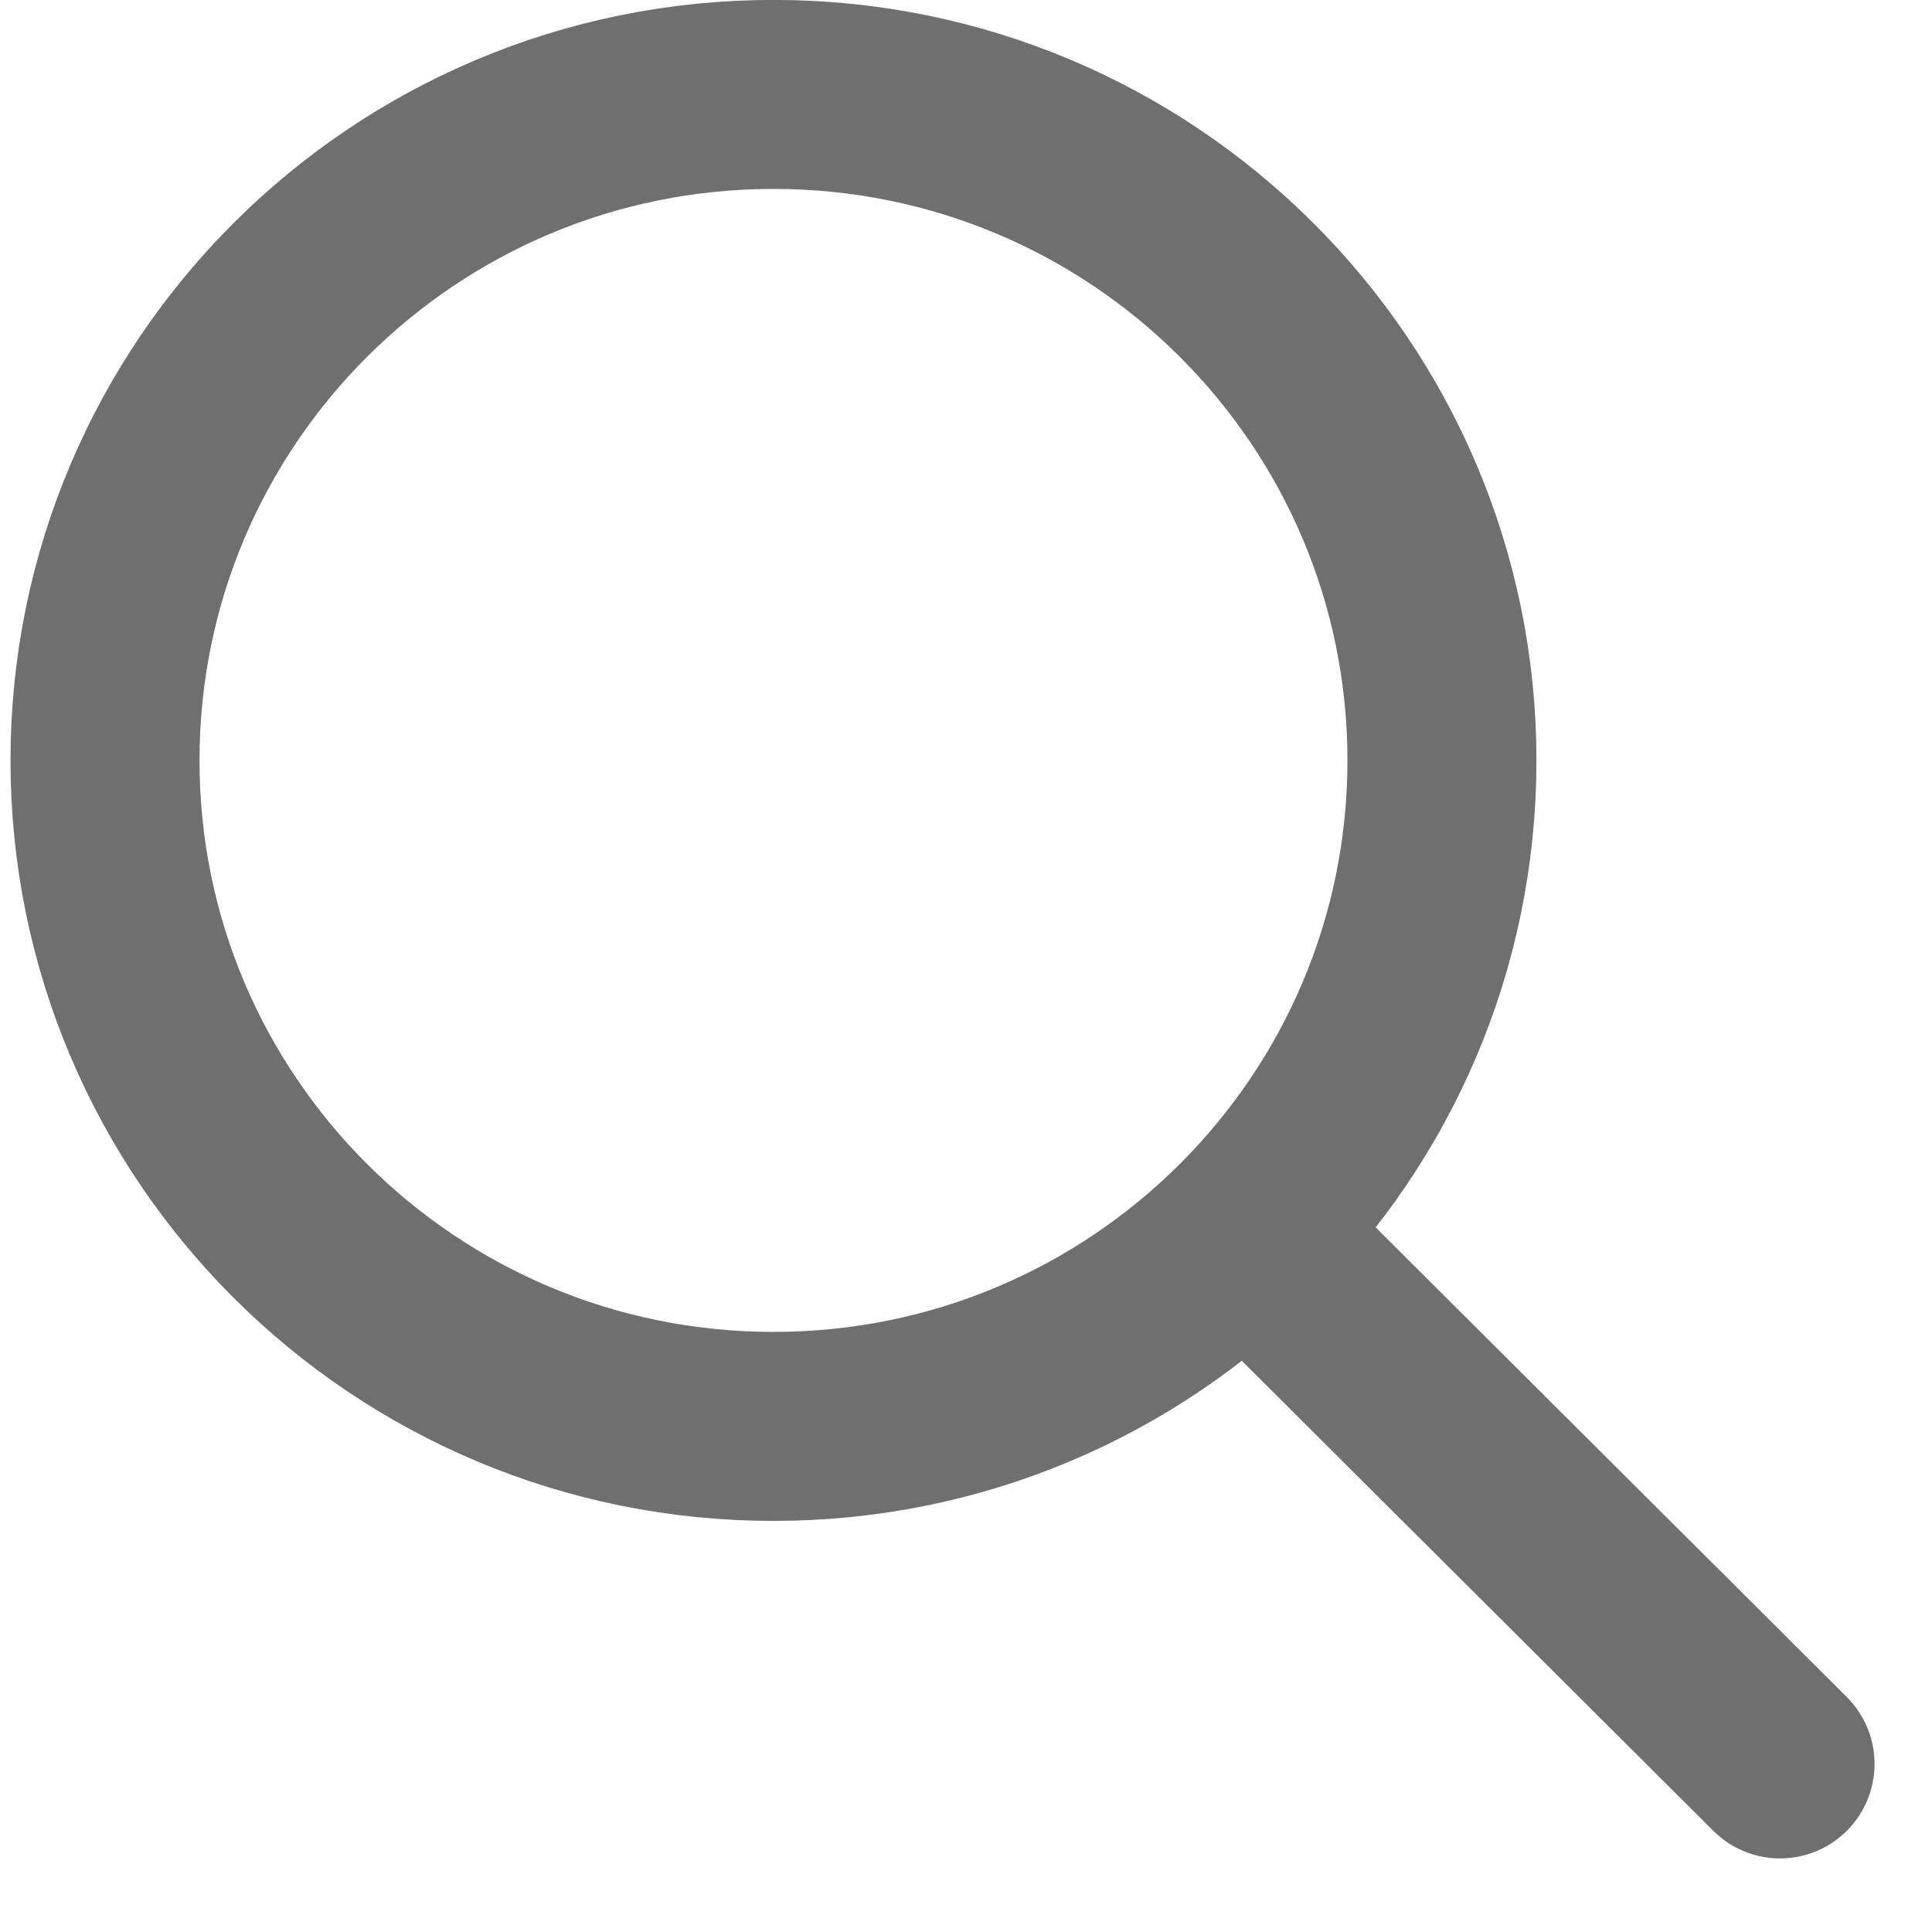
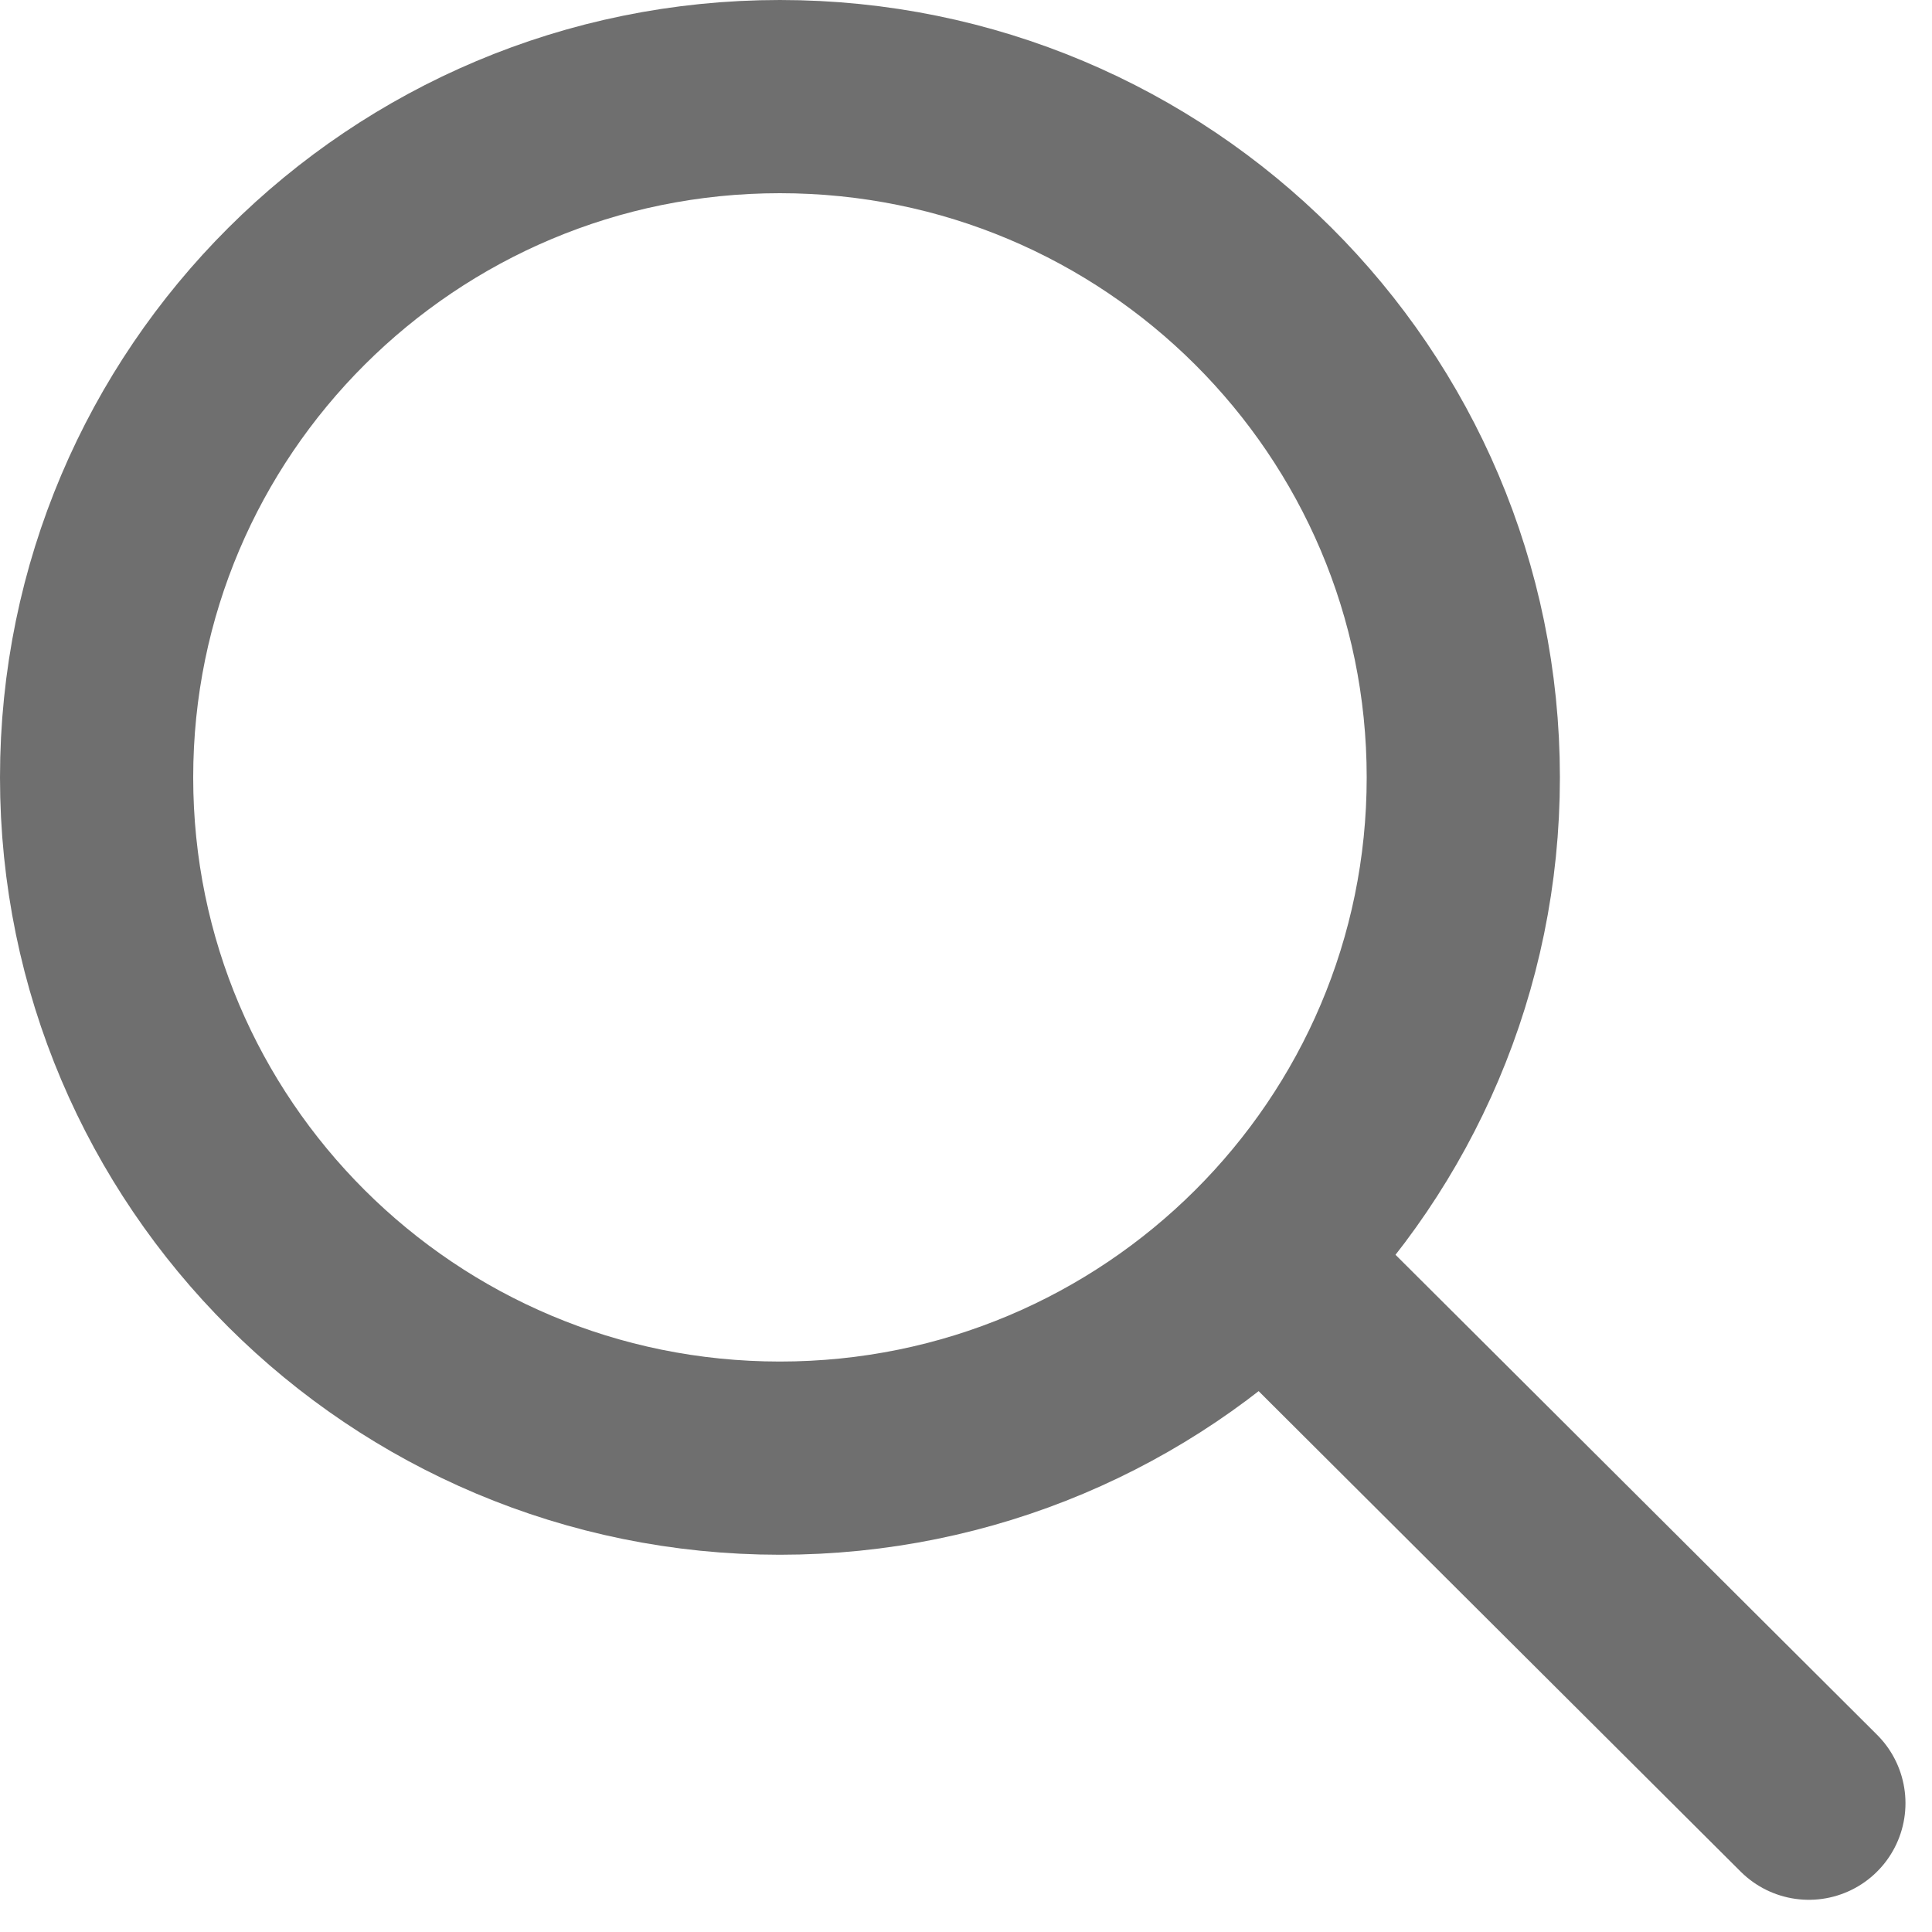
- <svg xmlns="http://www.w3.org/2000/svg" width="23" height="23" viewBox="0 0 23 23" fill="none">
-   <path d="M17.166 9.053C17.166 13.428 13.606 16.981 9.208 16.981C4.809 16.981 1.25 13.428 1.25 9.053C1.25 4.677 4.809 1.124 9.208 1.124C13.606 1.124 17.166 4.677 17.166 9.053Z" stroke="#6F6F6F" stroke-width="2.25" />
-   <path d="M15.172 14.999L21.191 20.999" stroke="#6F6F6F" stroke-width="2.25" stroke-linecap="round" />
+ <svg xmlns="http://www.w3.org/2000/svg" width="15" height="15" viewBox="0 0 15 15" fill="none">
+   <path d="M11.361 6.036C11.361 8.953 8.988 11.321 6.055 11.321C3.123 11.321 0.75 8.953 0.75 6.036C0.75 3.119 3.123 0.75 6.055 0.75C8.988 0.75 11.361 3.119 11.361 6.036Z" stroke="#6F6F6F" stroke-width="1.5" />
+   <path d="M10.031 10L14.044 14" stroke="#6F6F6F" stroke-width="1.5" stroke-linecap="round" />
</svg>
